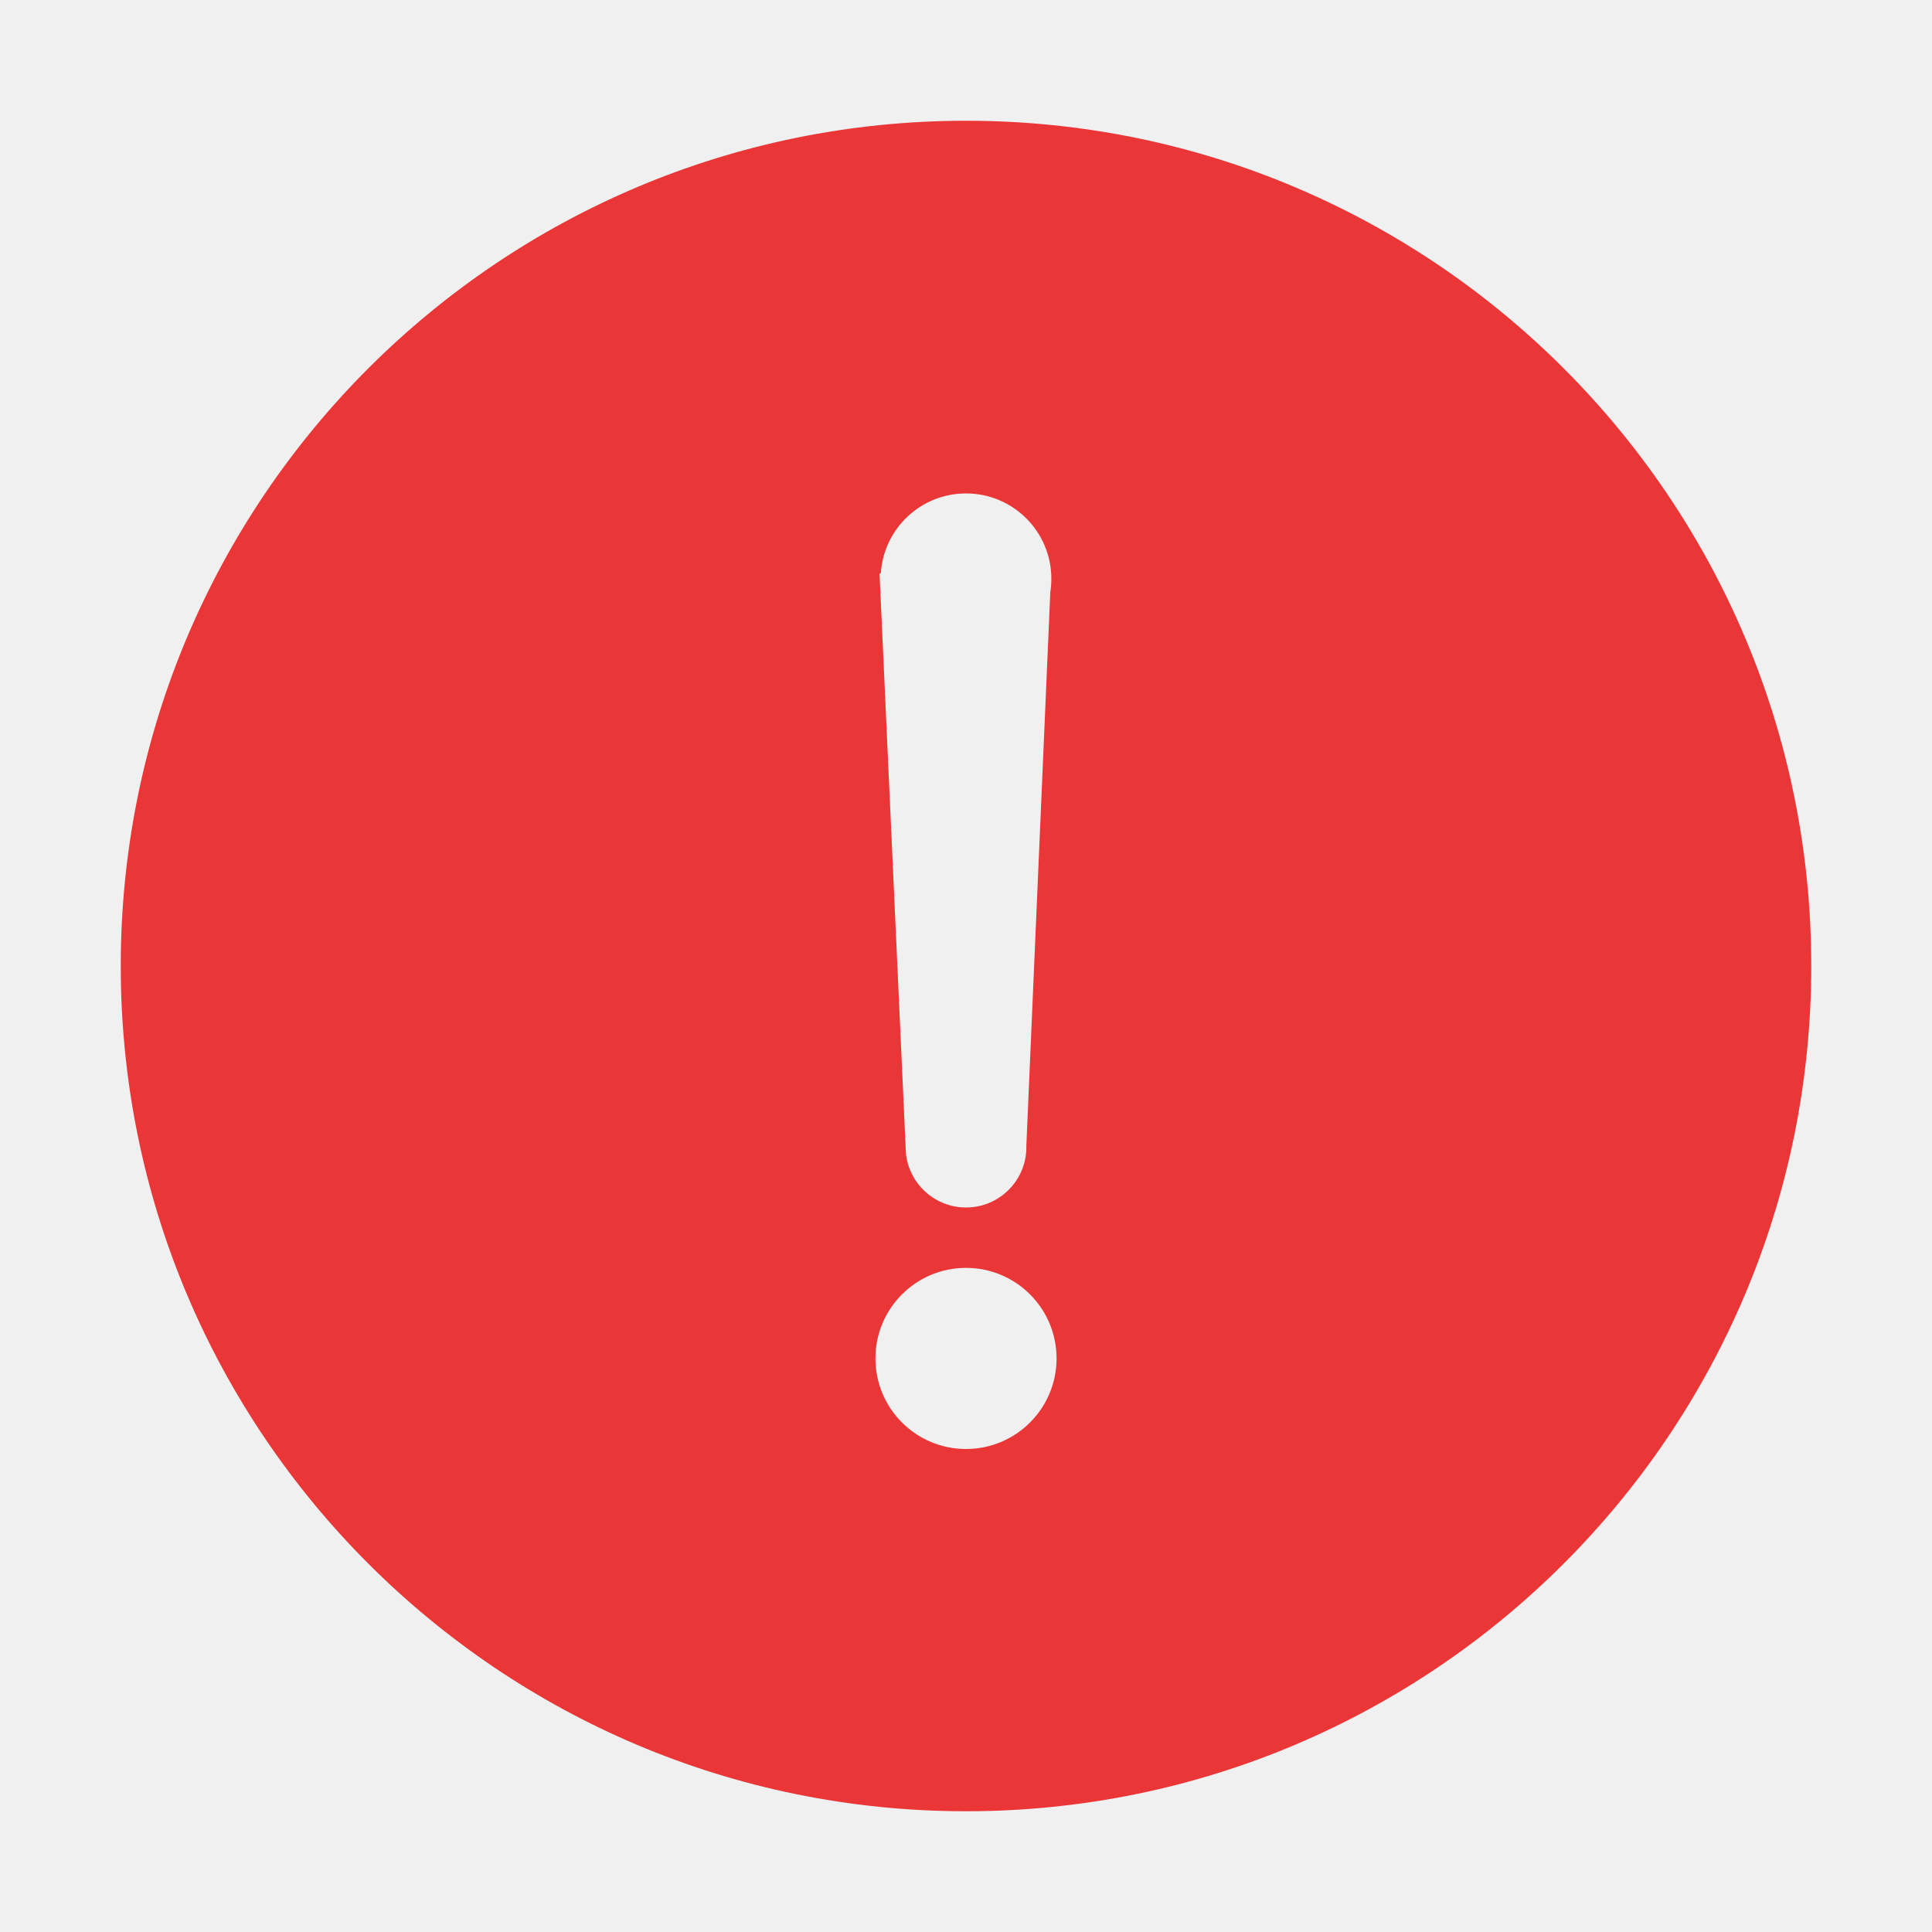
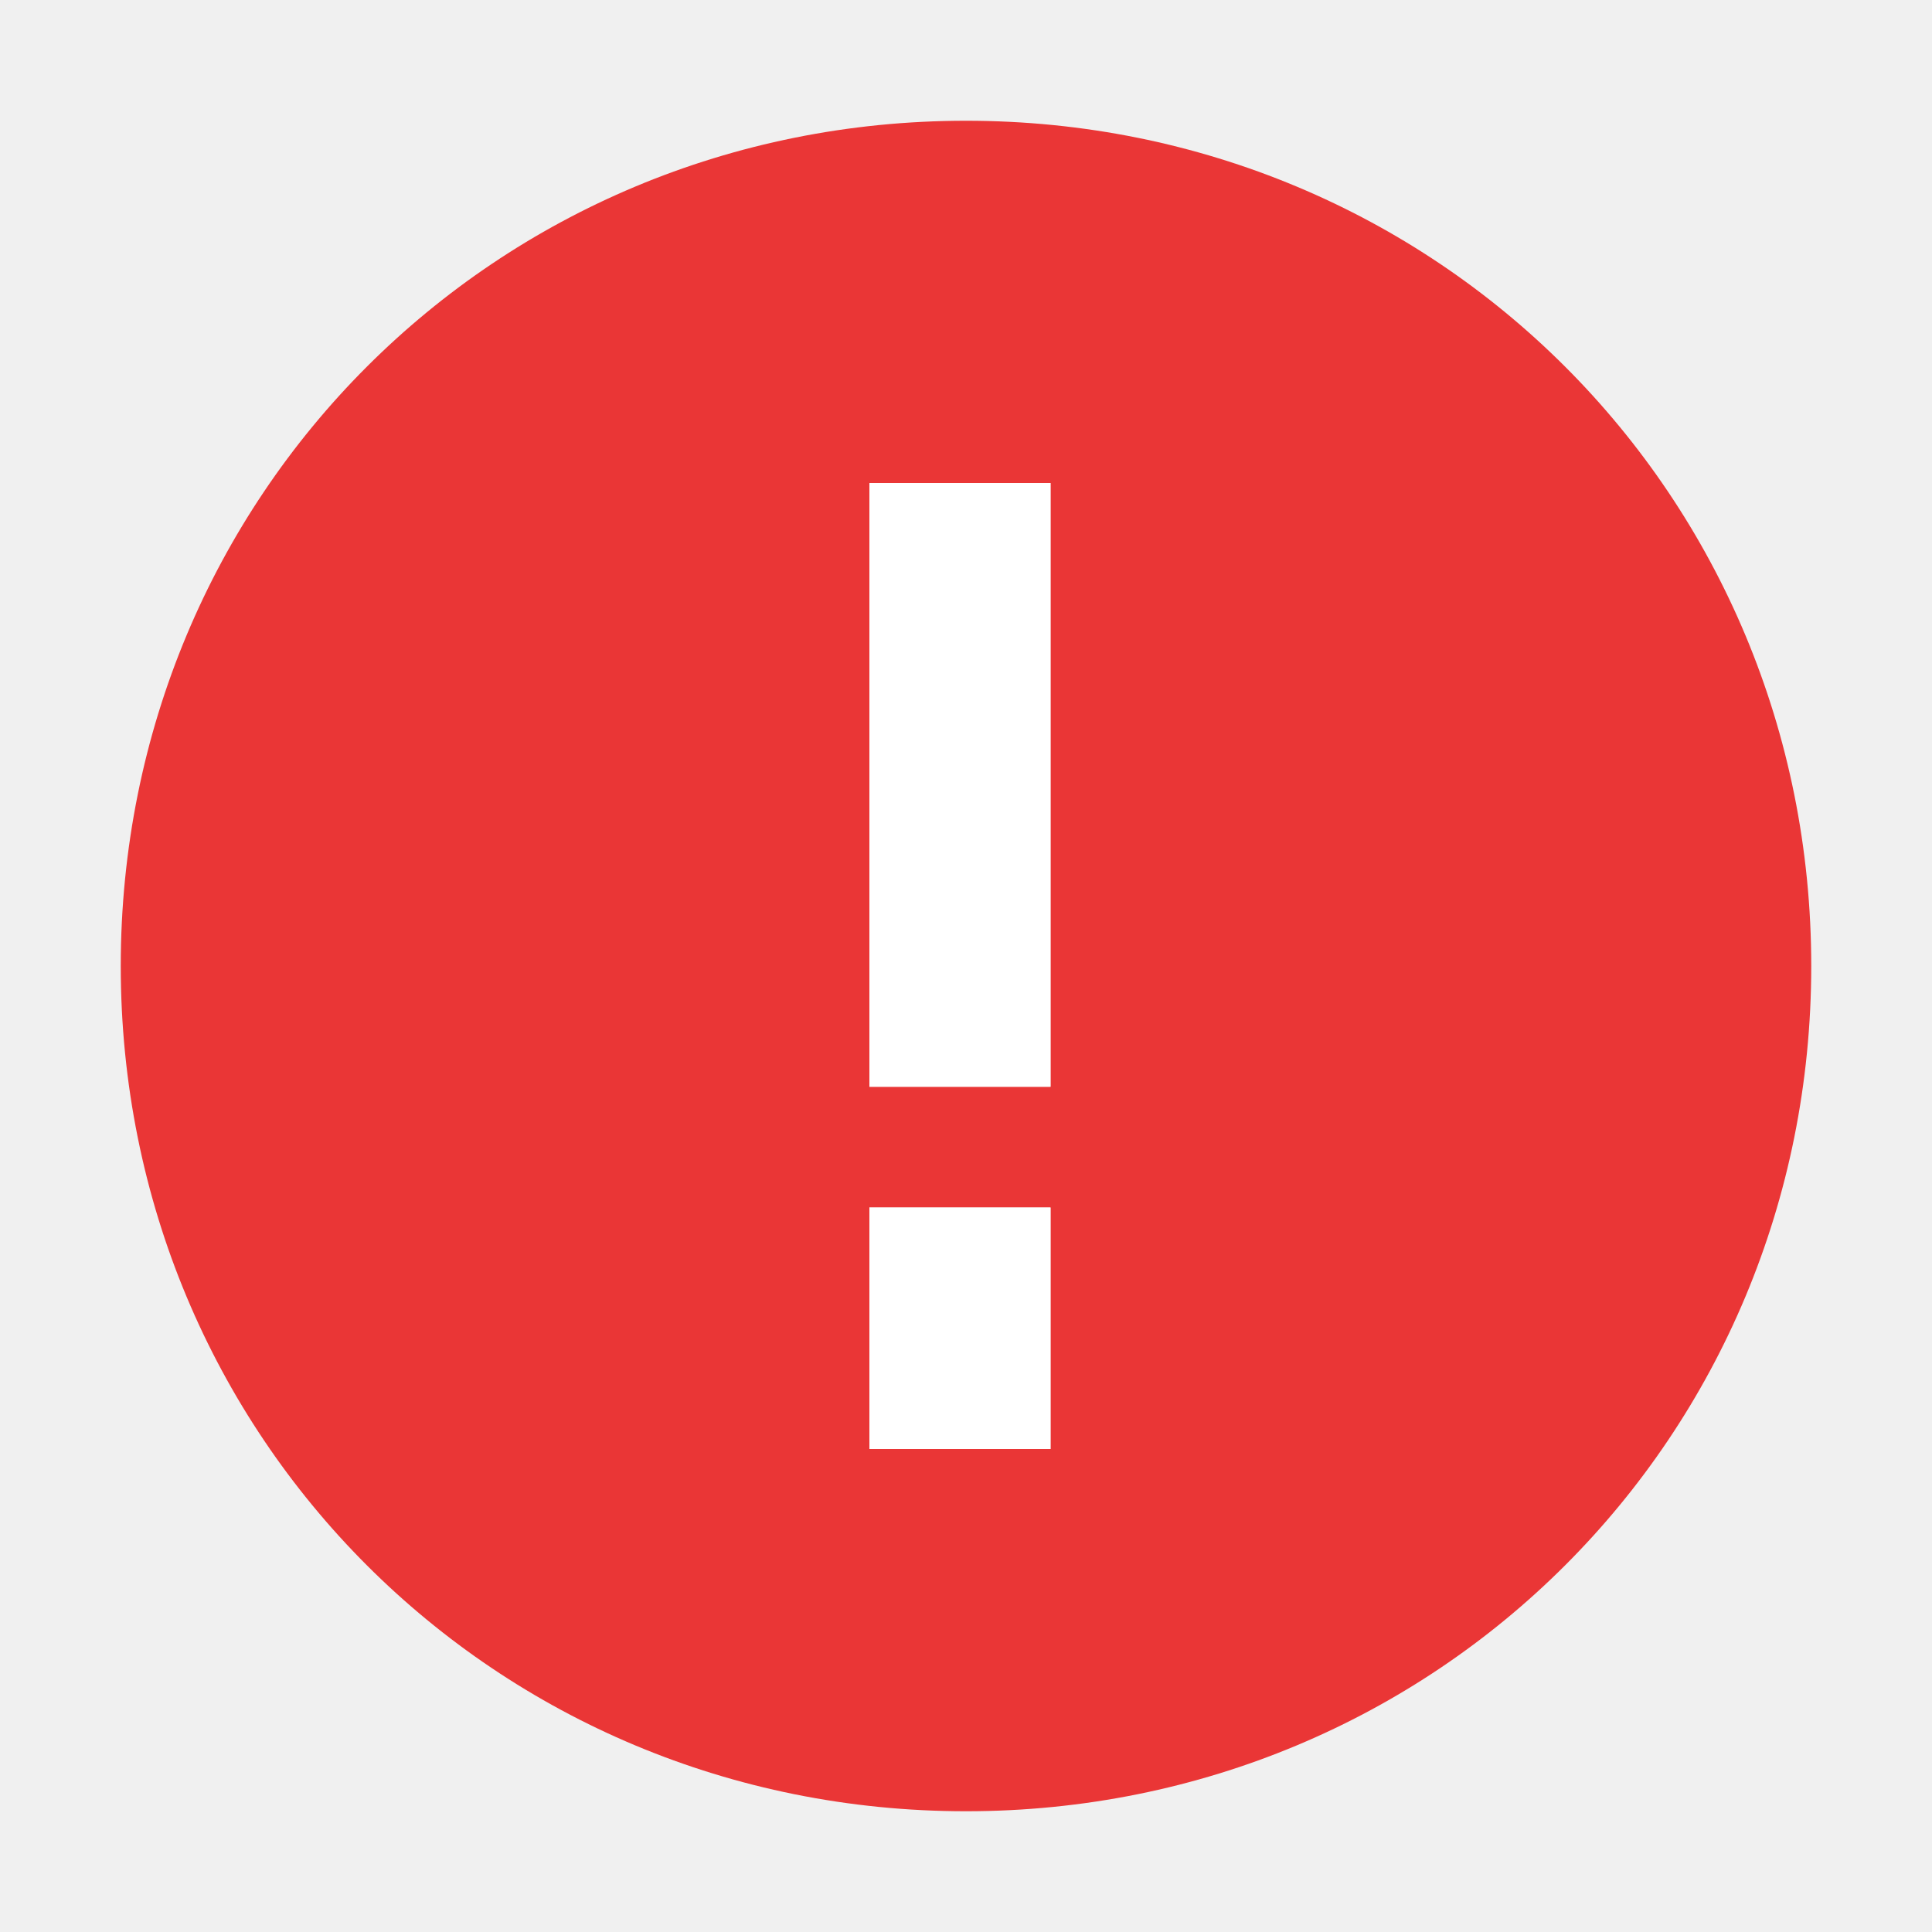
- <svg xmlns="http://www.w3.org/2000/svg" viewBox="0 0 1024 1024" version="1.1" style="fill: #ea3636;">
-   <path fill="#ea3636" fill-rule="evenodd" d="M512 64C759.4 64 960 264.6 960 512 960 759.4 759.4 960 512 960 264.6 960 64 759.4 64 512 64 264.6 264.6 64 512 64ZM512 672C485.49 672 464 693.49 464 720 464 746.51 485.49 768 512 768 538.51 768 560 746.51 560 720 560 693.49 538.51 672 512 672ZM512 261.529C487.946 261.529 468.278 280.303 466.848 303.997L466.175 304 480 608C480 625.673 494.327 640 512 640 529.673 640 544 625.673 544 608L543.968 607.68 556.68 313.877C557.046 311.56 557.236 309.184 557.236 306.764 557.236 281.782 536.983 261.529 512 261.529Z" />
+ <svg xmlns="http://www.w3.org/2000/svg" viewBox="0 0 16 16" version="1.1">
+   <path fill="#EA3636" d="M8,15c-3.9,0-7-3.1-7-7s3.1-7,7-7s7,3.1,7,7S11.9,15,8,15z M7.2,4v5h1.5V4H7.2z M7.2,10v2h1.5v-2H7.2z" />
+   <path fill="#fff" d="M7.2 4H8.7V9H7.2z" />
+   <path fill="#fff" d="M7.2 10H8.7V12H7.2z" />
</svg>
